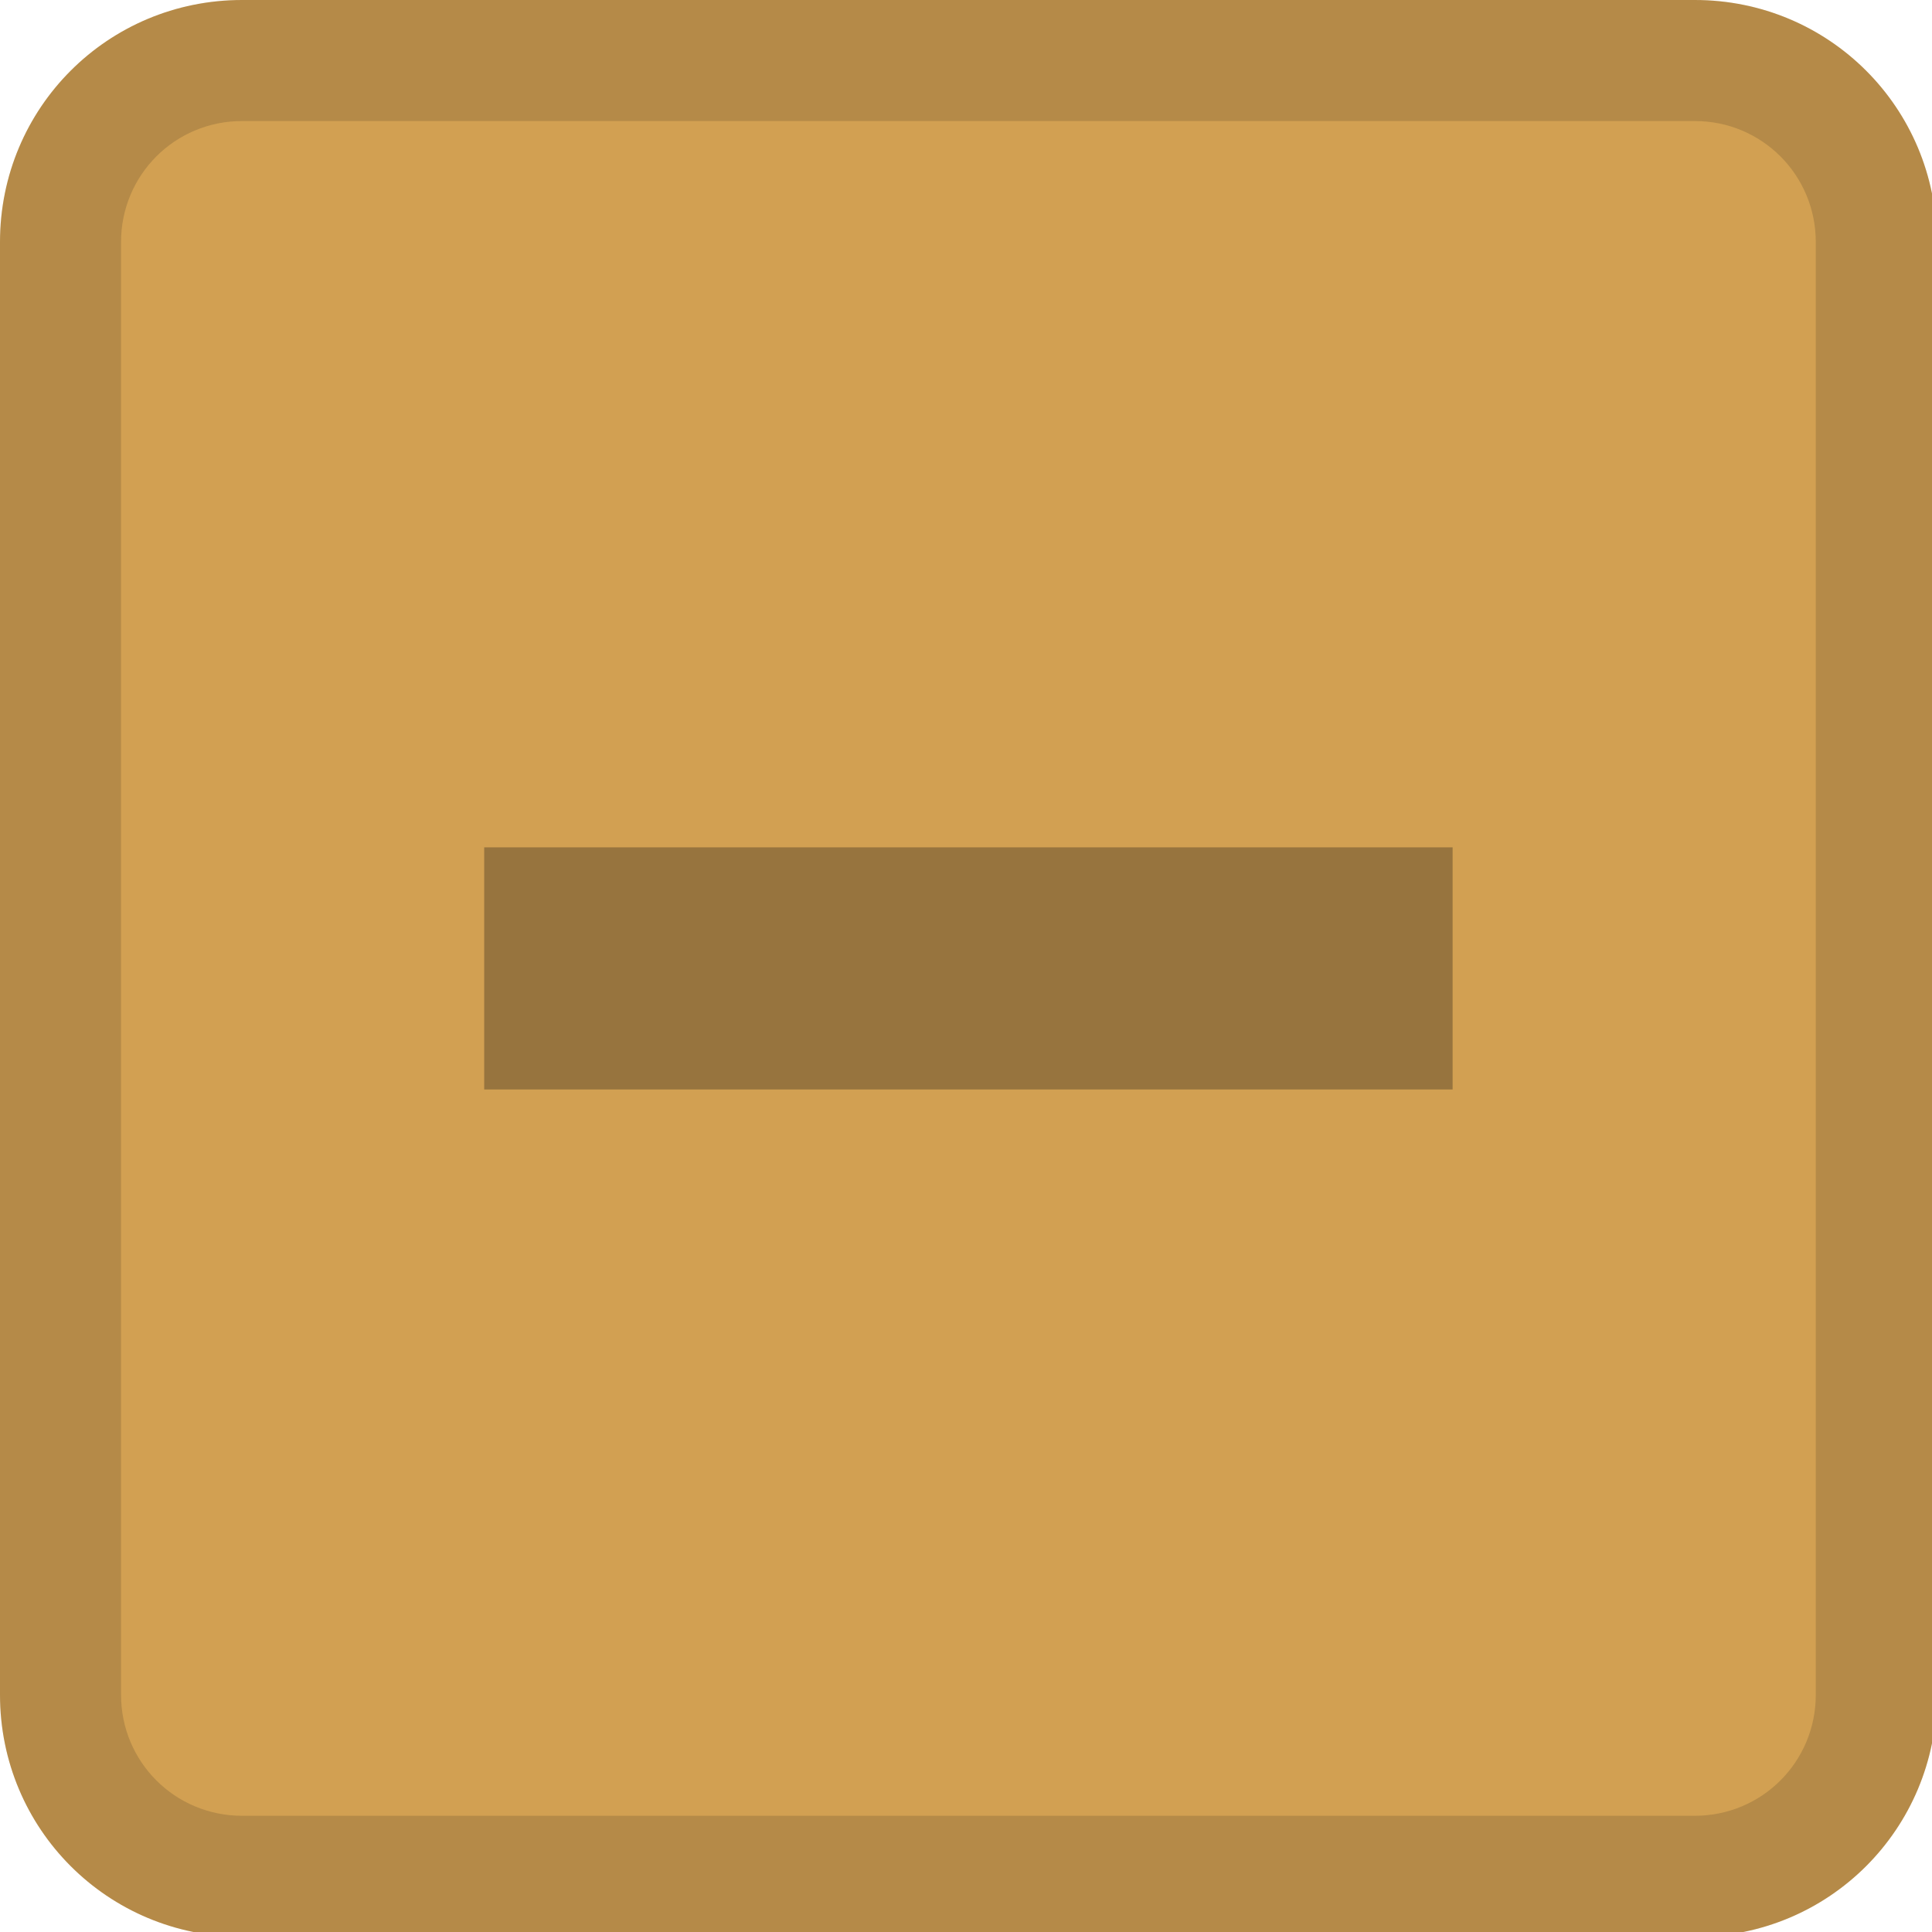
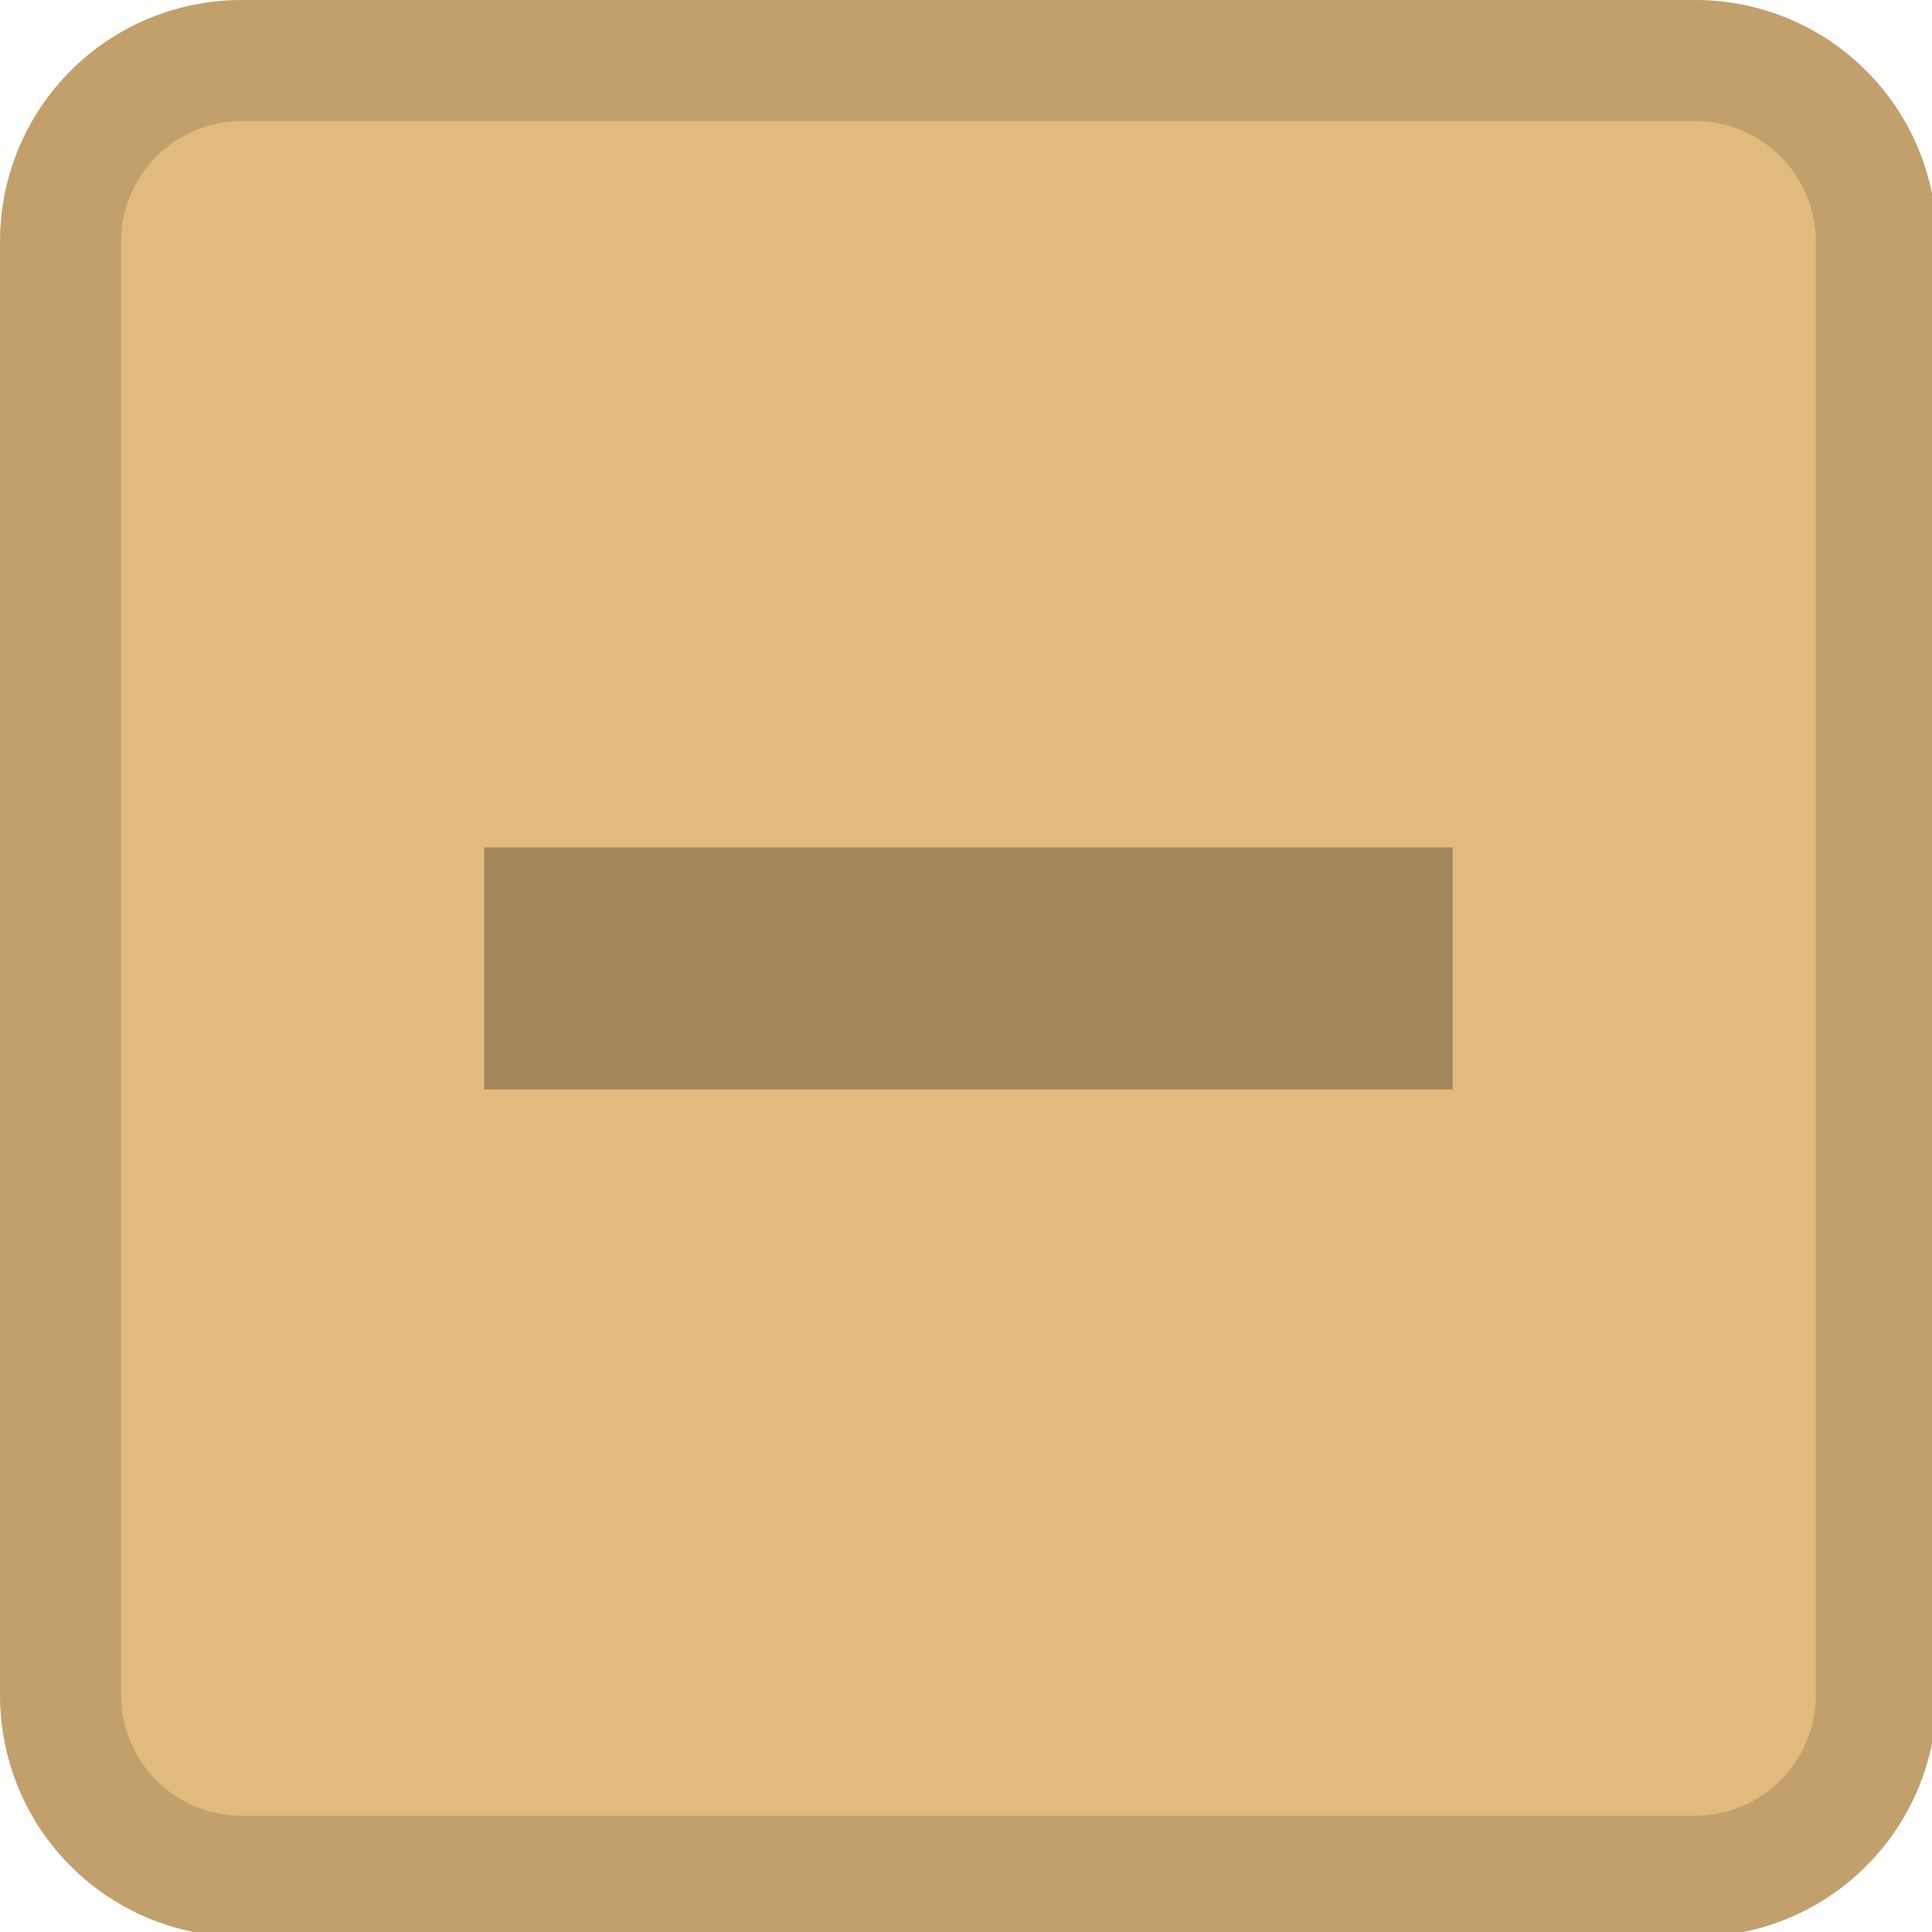
<svg xmlns="http://www.w3.org/2000/svg" width="133pt" height="133pt" viewBox="0 0 133 133" version="1.1">
  <g id="surface1">
-     <path style=" stroke:none;fill-rule:nonzero;fill:#d2a052;fill-opacity:1;" d="M 14.453 7.293 L 119.402 7.293 C 124.25 7.293 128.156 11.102 128.156 15.852 L 128.156 118.555 C 128.156 123.273 124.25 127.117 119.402 127.117 L 14.453 127.117 C 9.602 127.117 5.695 123.273 5.695 118.555 L 5.695 15.852 C 5.695 11.102 9.602 7.293 14.453 7.293 Z M 14.453 7.293 " />
-     <path style=" stroke:none;fill-rule:nonzero;fill:#d2a052;fill-opacity:1;" d="M 16.668 0 C 7.422 0 0 7.422 0 16.668 L 0 116.668 C 0 125.91 7.422 133.332 16.668 133.332 L 116.668 133.332 C 125.91 133.332 133.332 125.91 133.332 116.668 L 133.332 16.668 C 133.332 7.422 125.91 0 116.668 0 Z M 16.668 8.332 L 116.668 8.332 C 121.289 8.332 125 12.043 125 16.668 L 125 116.668 C 125 121.289 121.289 125 116.668 125 L 16.668 125 C 12.043 125 8.332 121.289 8.332 116.668 L 8.332 16.668 C 8.332 12.043 12.043 8.332 16.668 8.332 Z M 16.668 8.332 " />
+     <path style=" stroke:none;fill-rule:nonzero;fill:#e1ba7d;fill-opacity:1;" d="M 14.453 7.293 L 119.402 7.293 C 124.25 7.293 128.156 11.102 128.156 15.852 L 128.156 118.555 C 128.156 123.273 124.25 127.117 119.402 127.117 L 14.453 127.117 C 9.602 127.117 5.695 123.273 5.695 118.555 L 5.695 15.852 C 5.695 11.102 9.602 7.293 14.453 7.293 Z M 14.453 7.293 " />
+     <path style=" stroke:none;fill-rule:nonzero;fill:#e1ba7d;fill-opacity:1;" d="M 16.668 0 C 7.422 0 0 7.422 0 16.668 L 0 116.668 C 0 125.91 7.422 133.332 16.668 133.332 L 116.668 133.332 C 125.91 133.332 133.332 125.91 133.332 116.668 L 133.332 16.668 C 133.332 7.422 125.91 0 116.668 0 Z M 16.668 8.332 L 116.668 8.332 C 121.289 8.332 125 12.043 125 16.668 L 125 116.668 C 125 121.289 121.289 125 116.668 125 L 16.668 125 C 12.043 125 8.332 121.289 8.332 116.668 L 8.332 16.668 C 8.332 12.043 12.043 8.332 16.668 8.332 Z M 16.668 8.332 " />
    <path style=" stroke:none;fill-rule:nonzero;fill:#101010;fill-opacity:0.15;" d="M 16.668 0 C 7.422 0 0 7.422 0 16.668 L 0 116.668 C 0 125.91 7.422 133.332 16.668 133.332 L 116.668 133.332 C 125.91 133.332 133.332 125.91 133.332 116.668 L 133.332 16.668 C 133.332 7.422 125.91 0 116.668 0 Z M 16.668 8.332 L 116.668 8.332 C 121.289 8.332 125 12.043 125 16.668 L 125 116.668 C 125 121.289 121.289 125 116.668 125 L 16.668 125 C 12.043 125 8.332 121.289 8.332 116.668 L 8.332 16.668 C 8.332 12.043 12.043 8.332 16.668 8.332 Z M 16.668 8.332 " />
    <path style=" stroke:none;fill-rule:nonzero;fill:#101010;fill-opacity:0.3;" d="M 33.332 58.332 L 100 58.332 L 100 75 L 33.332 75 Z M 33.332 58.332 " />
  </g>
</svg>
